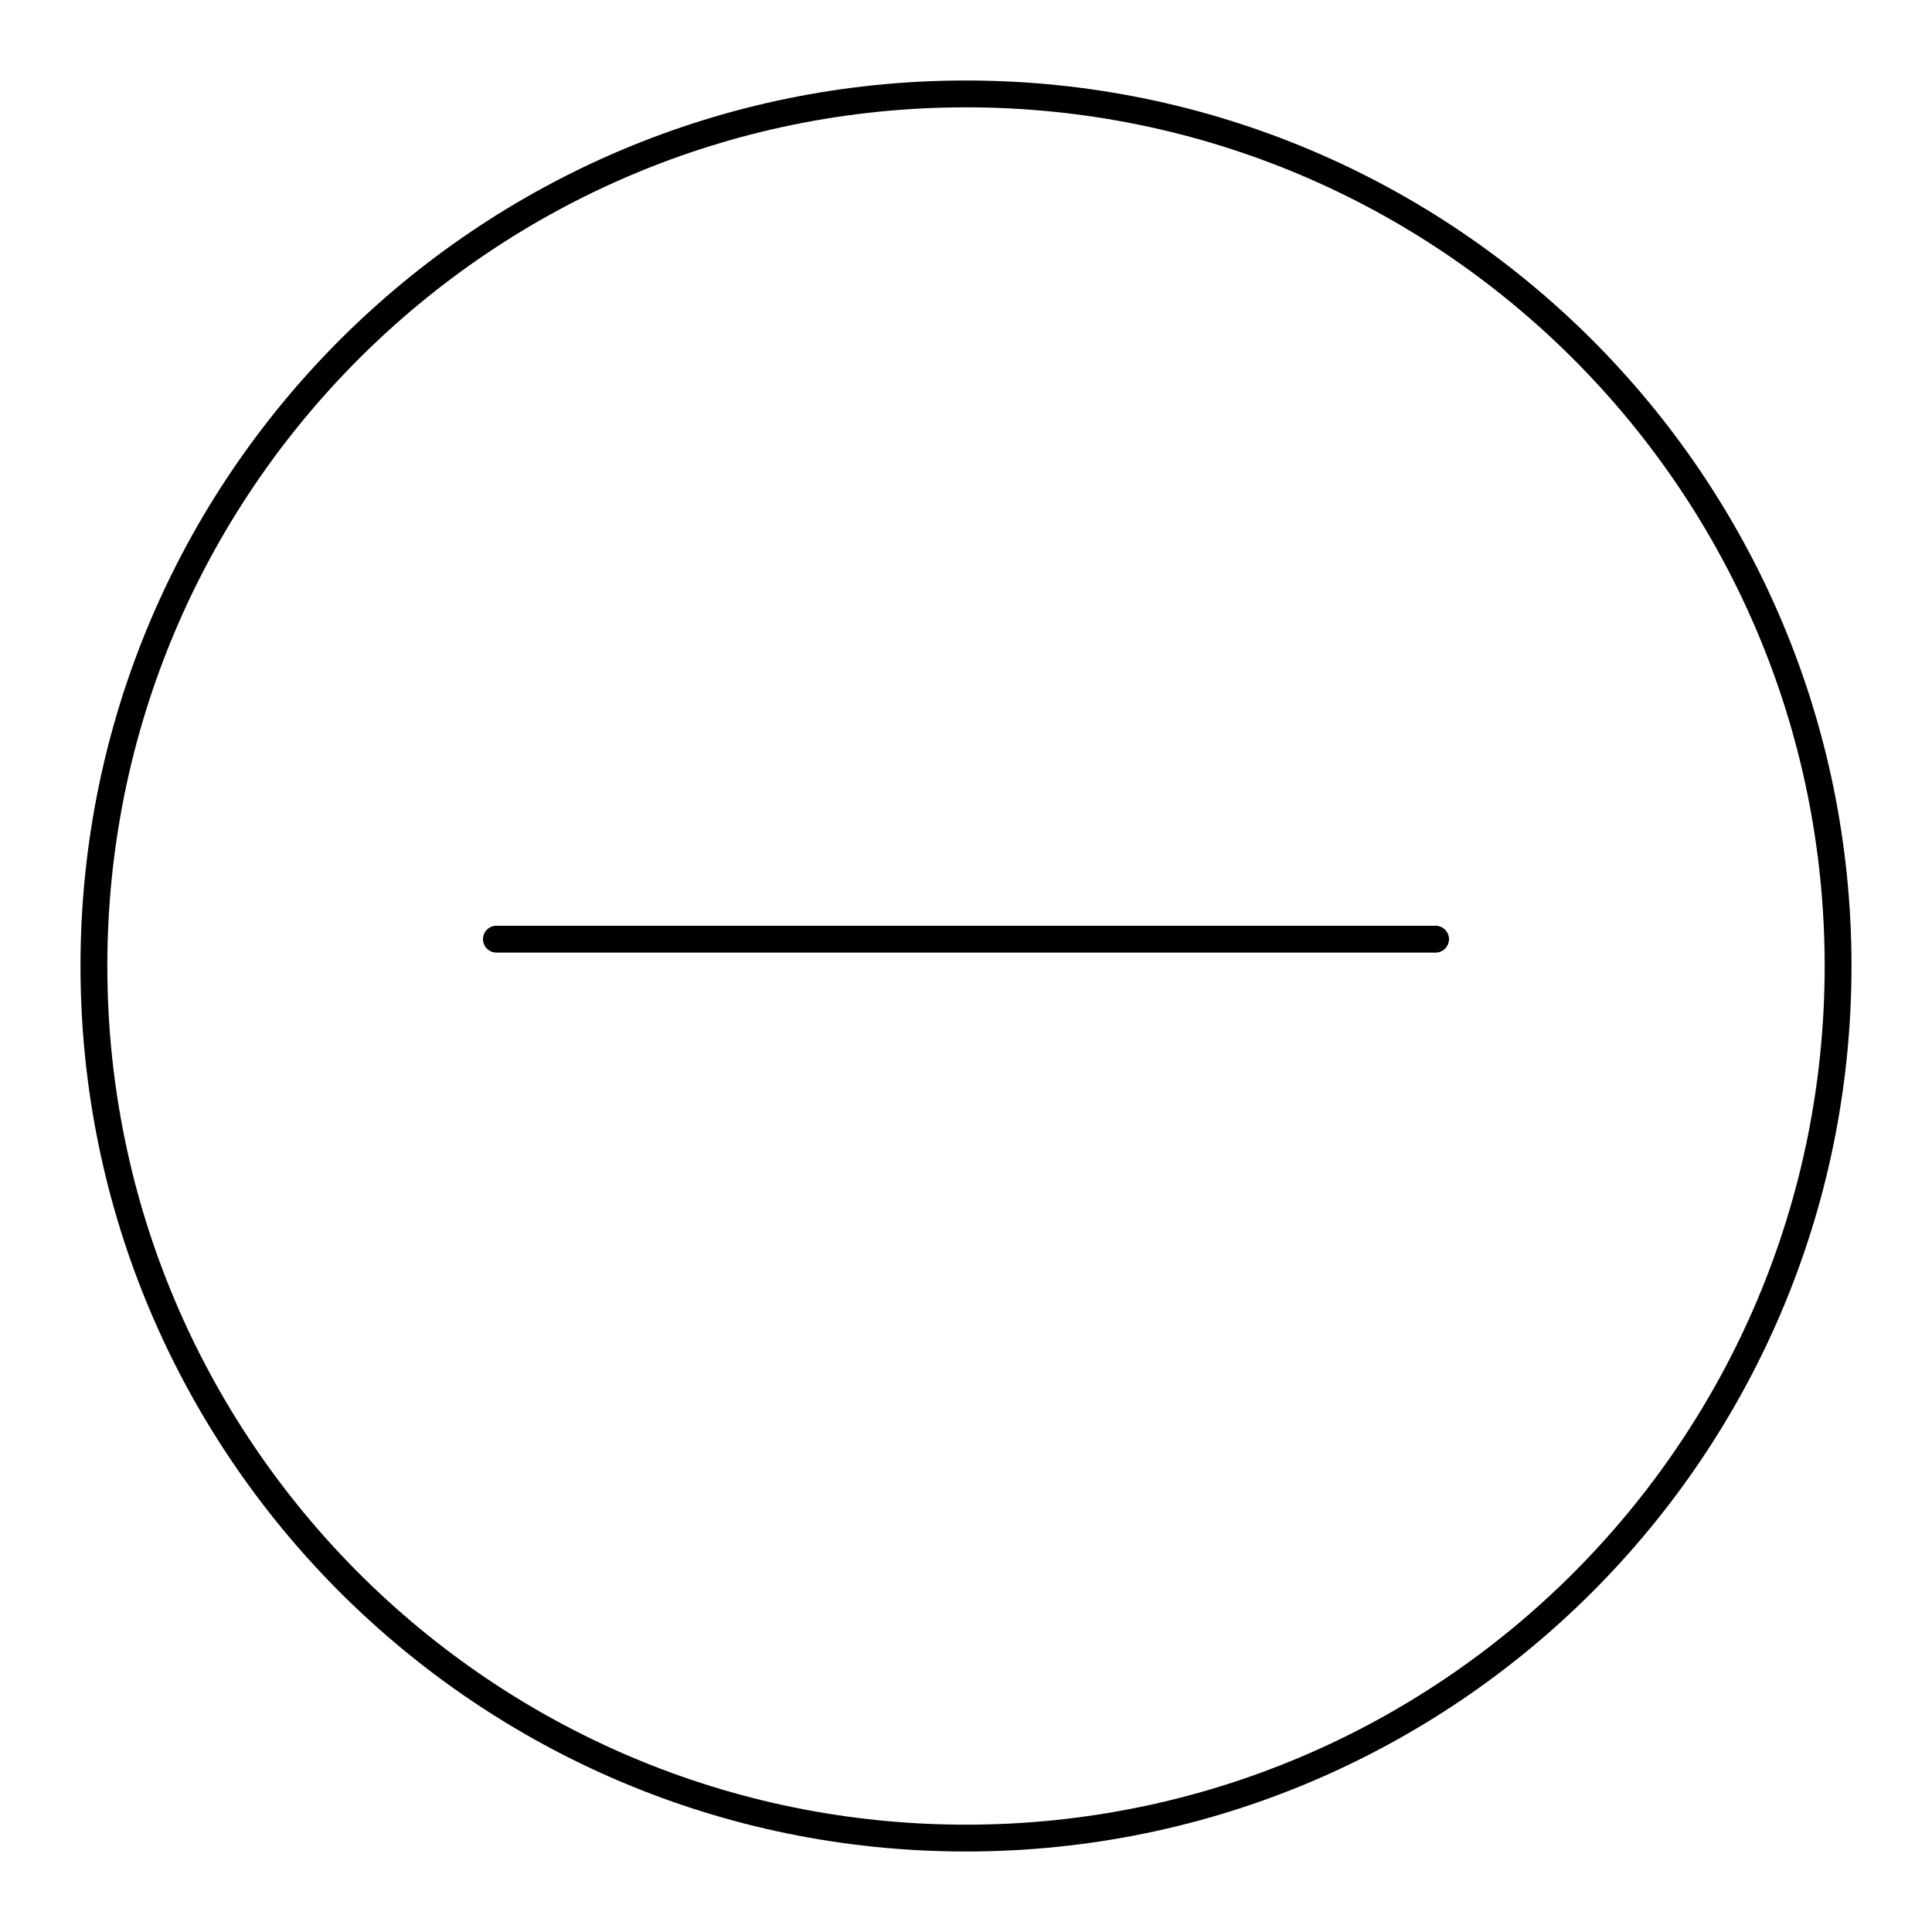
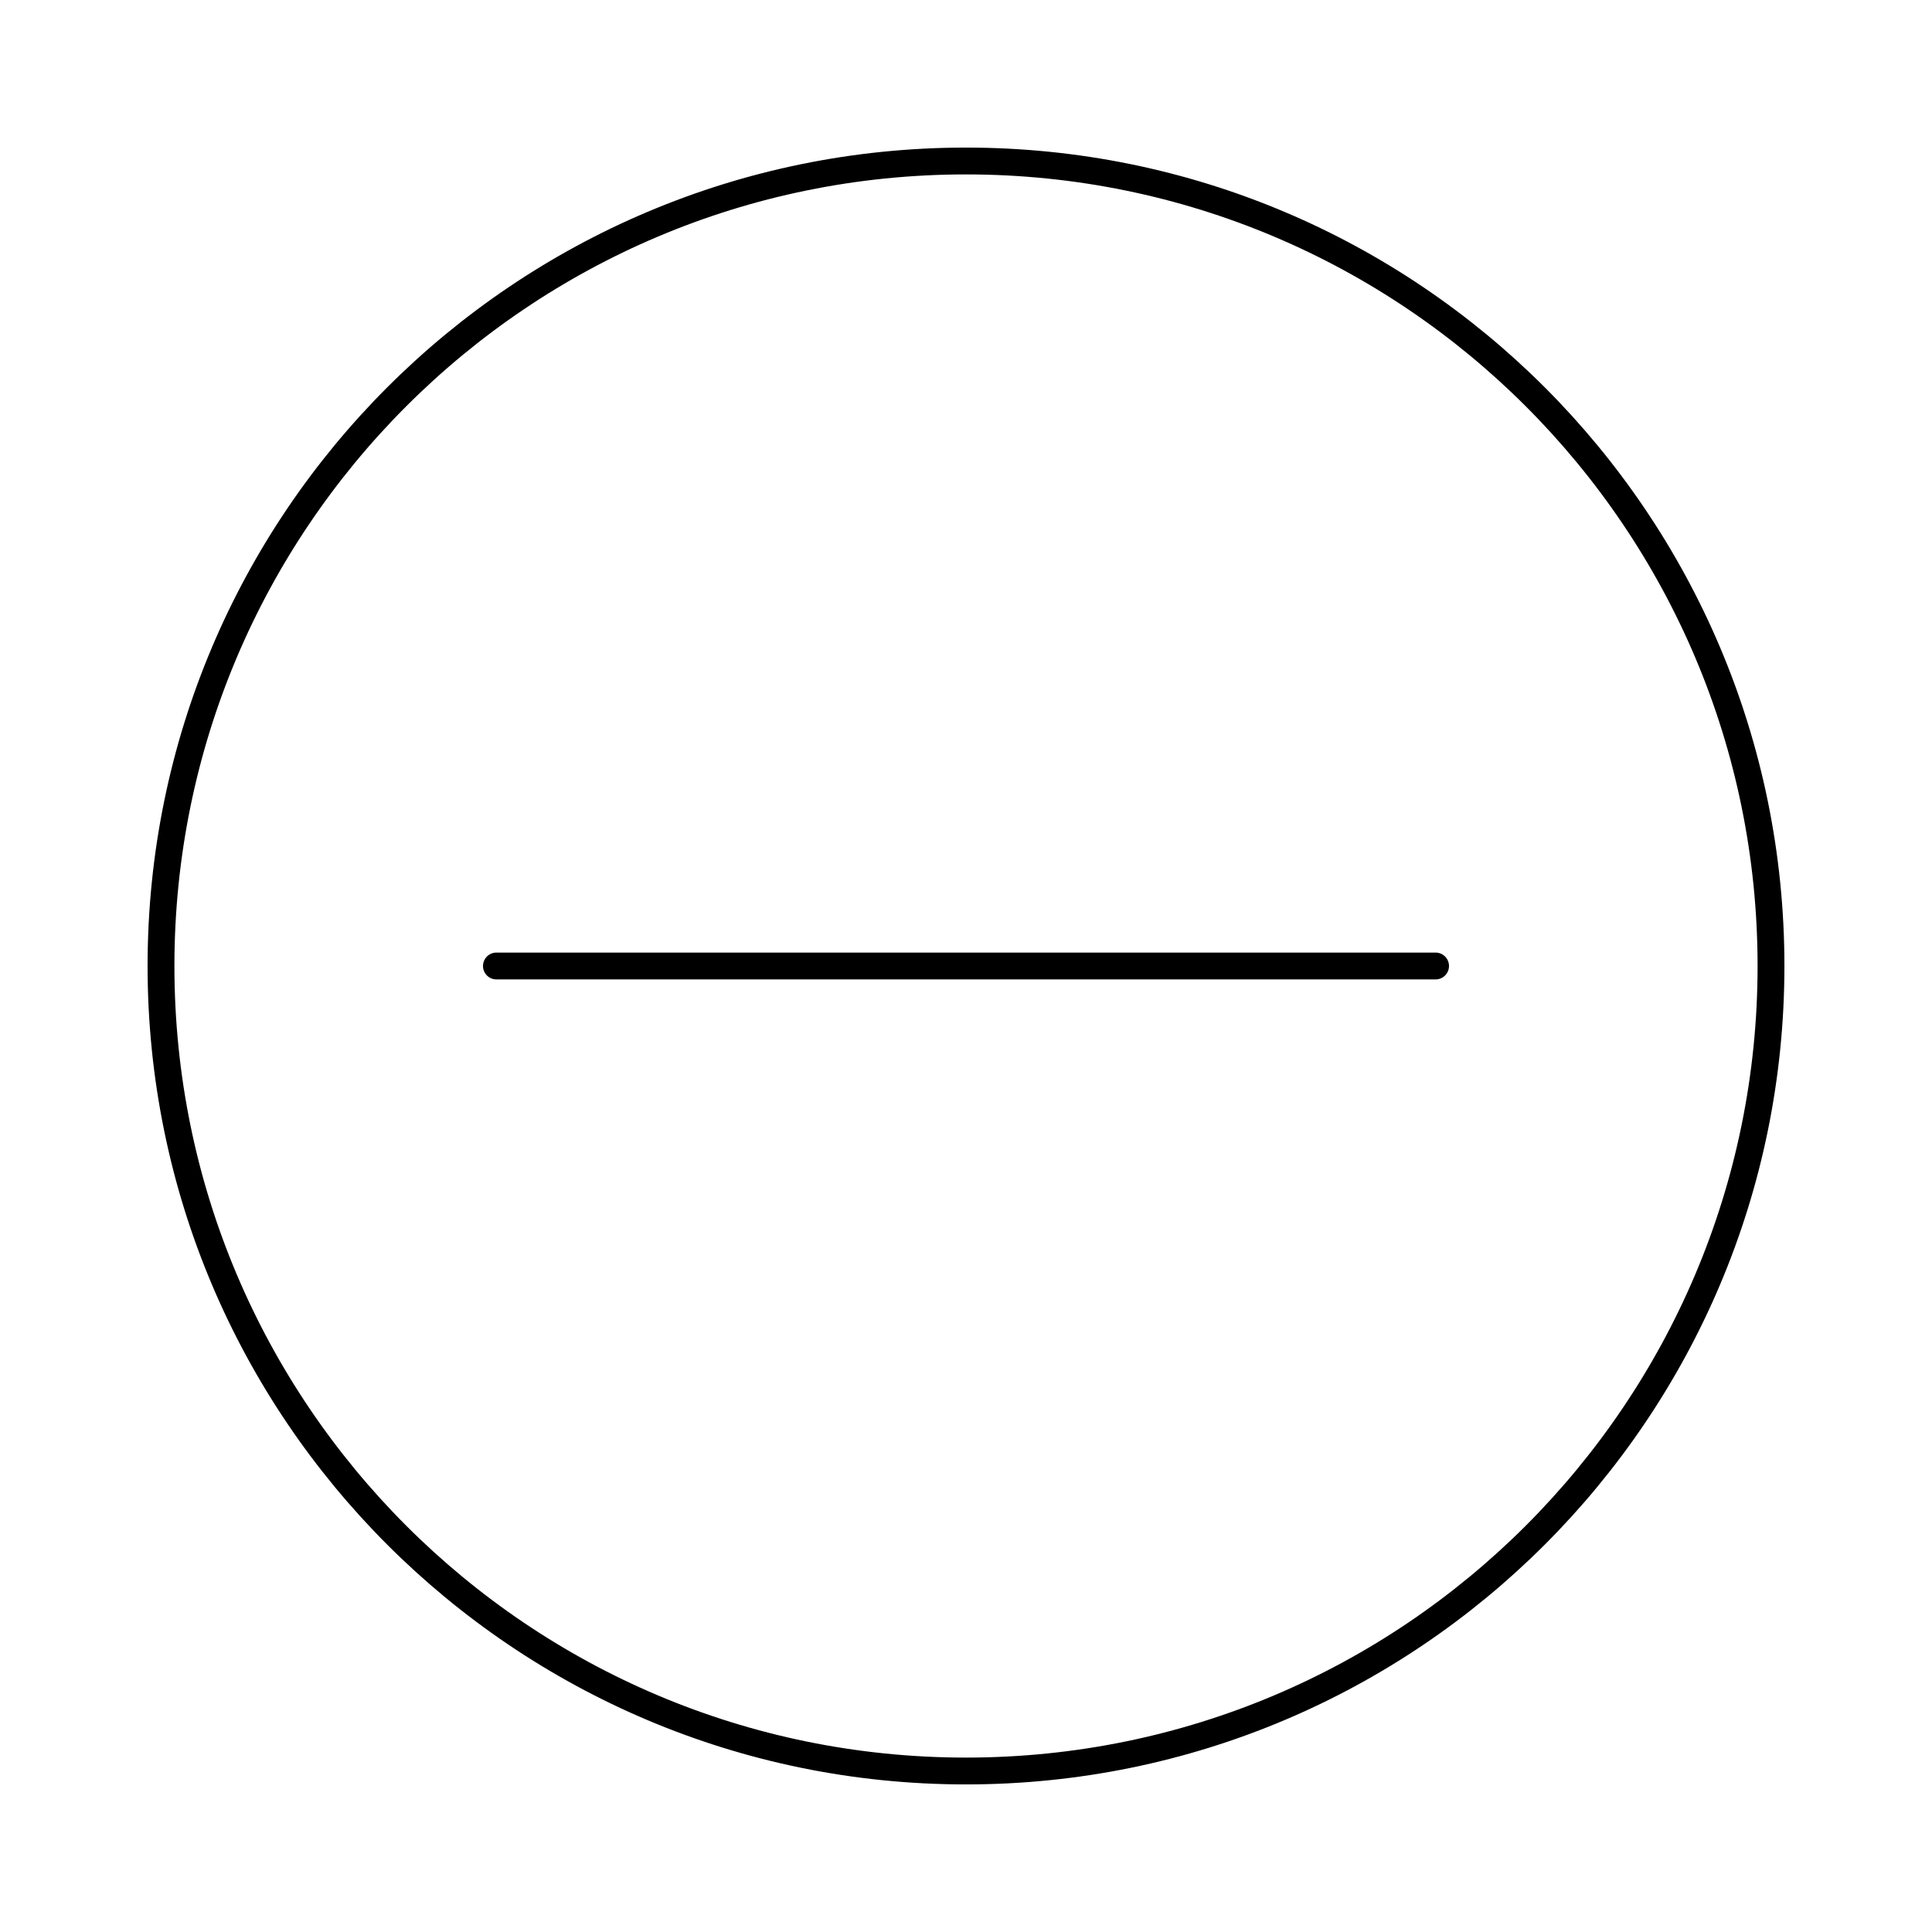
- <svg xmlns="http://www.w3.org/2000/svg" role="img" width="72" height="72" viewBox="0 0 72 72" fill="none">
-   <circle cx="36" cy="36" r="32.5" stroke="currentColor" />
-   <path fill-rule="evenodd" clip-rule="evenodd" d="M54 35C54 35.276 53.776 35.5 53.5 35.5L18.5 35.5C18.224 35.5 18 35.276 18 35C18 34.724 18.224 34.5 18.5 34.5L53.5 34.5C53.776 34.5 54 34.724 54 35Z" fill="currentColor" />
+ <svg xmlns="http://www.w3.org/2000/svg" role="img" width="72" height="72" fill="none" viewBox="0 0 72 72">
+   <circle cx="36" cy="36" r="30" stroke="currentColor" />
+   <path fill="currentColor" fill-rule="evenodd" d="M54 36a.5.5 0 0 1-.5.5h-35a.5.5 0 0 1 0-1h35a.5.5 0 0 1 .5.5Z" />
</svg>
